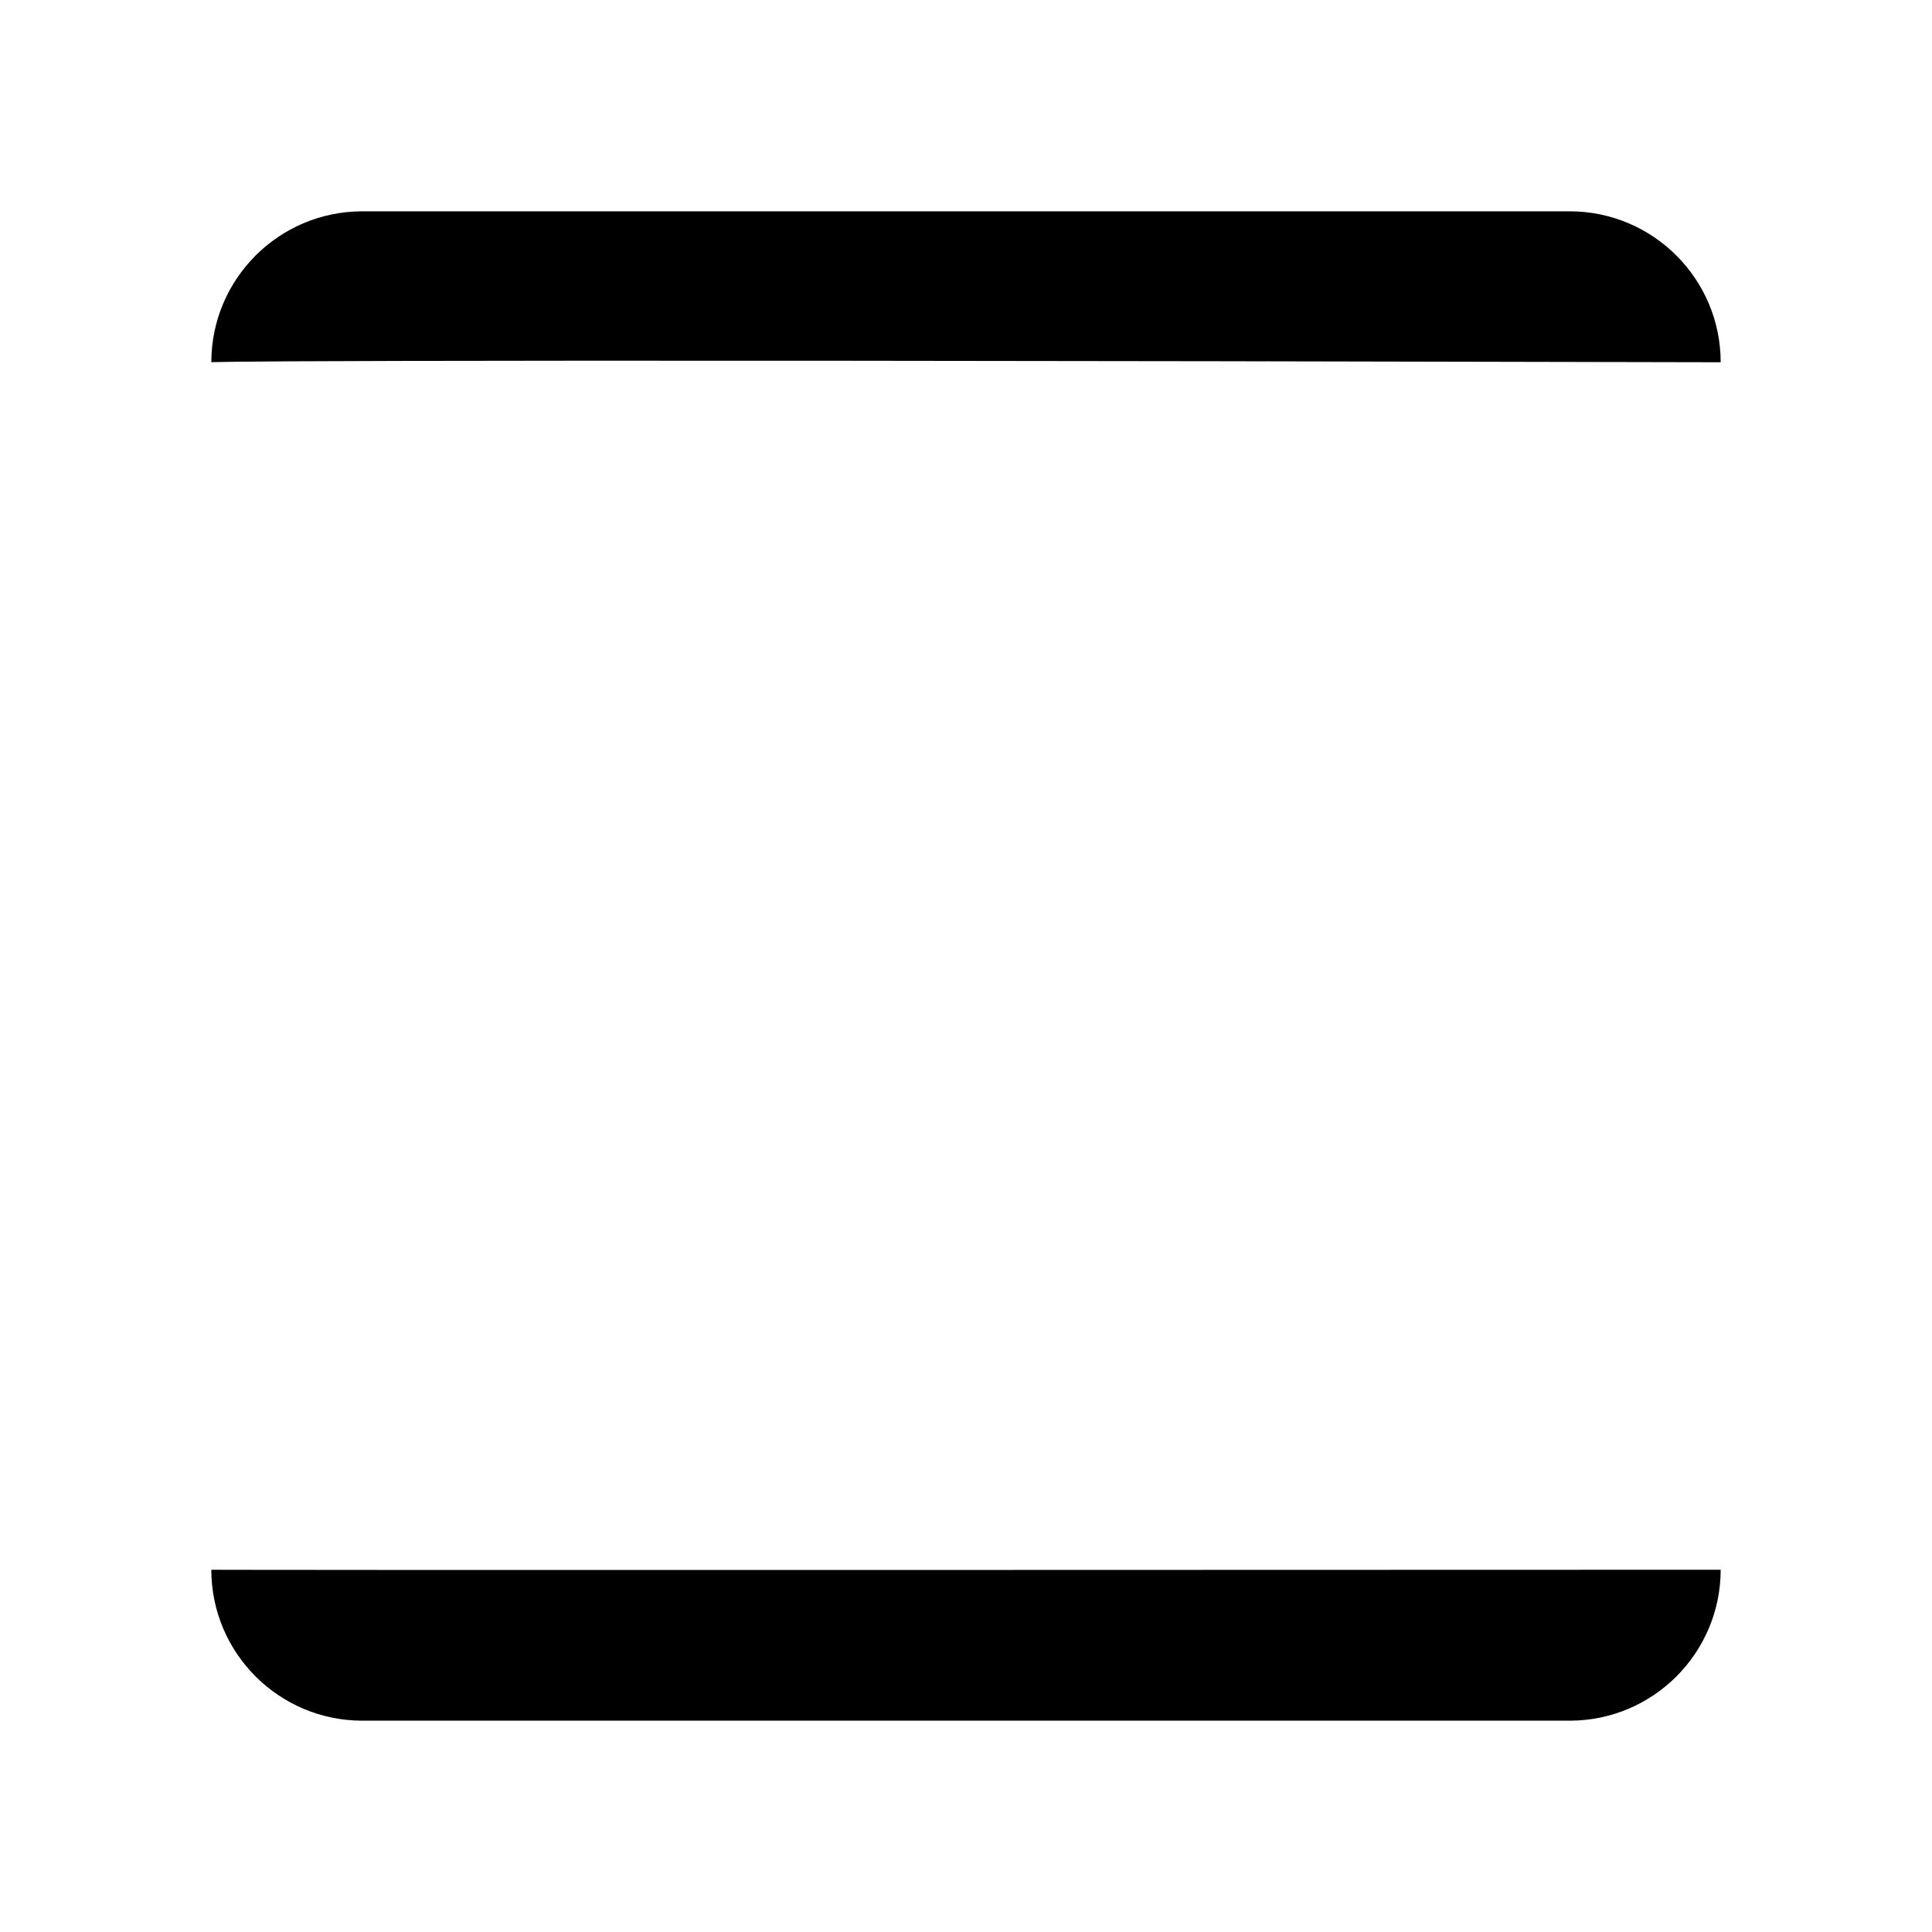
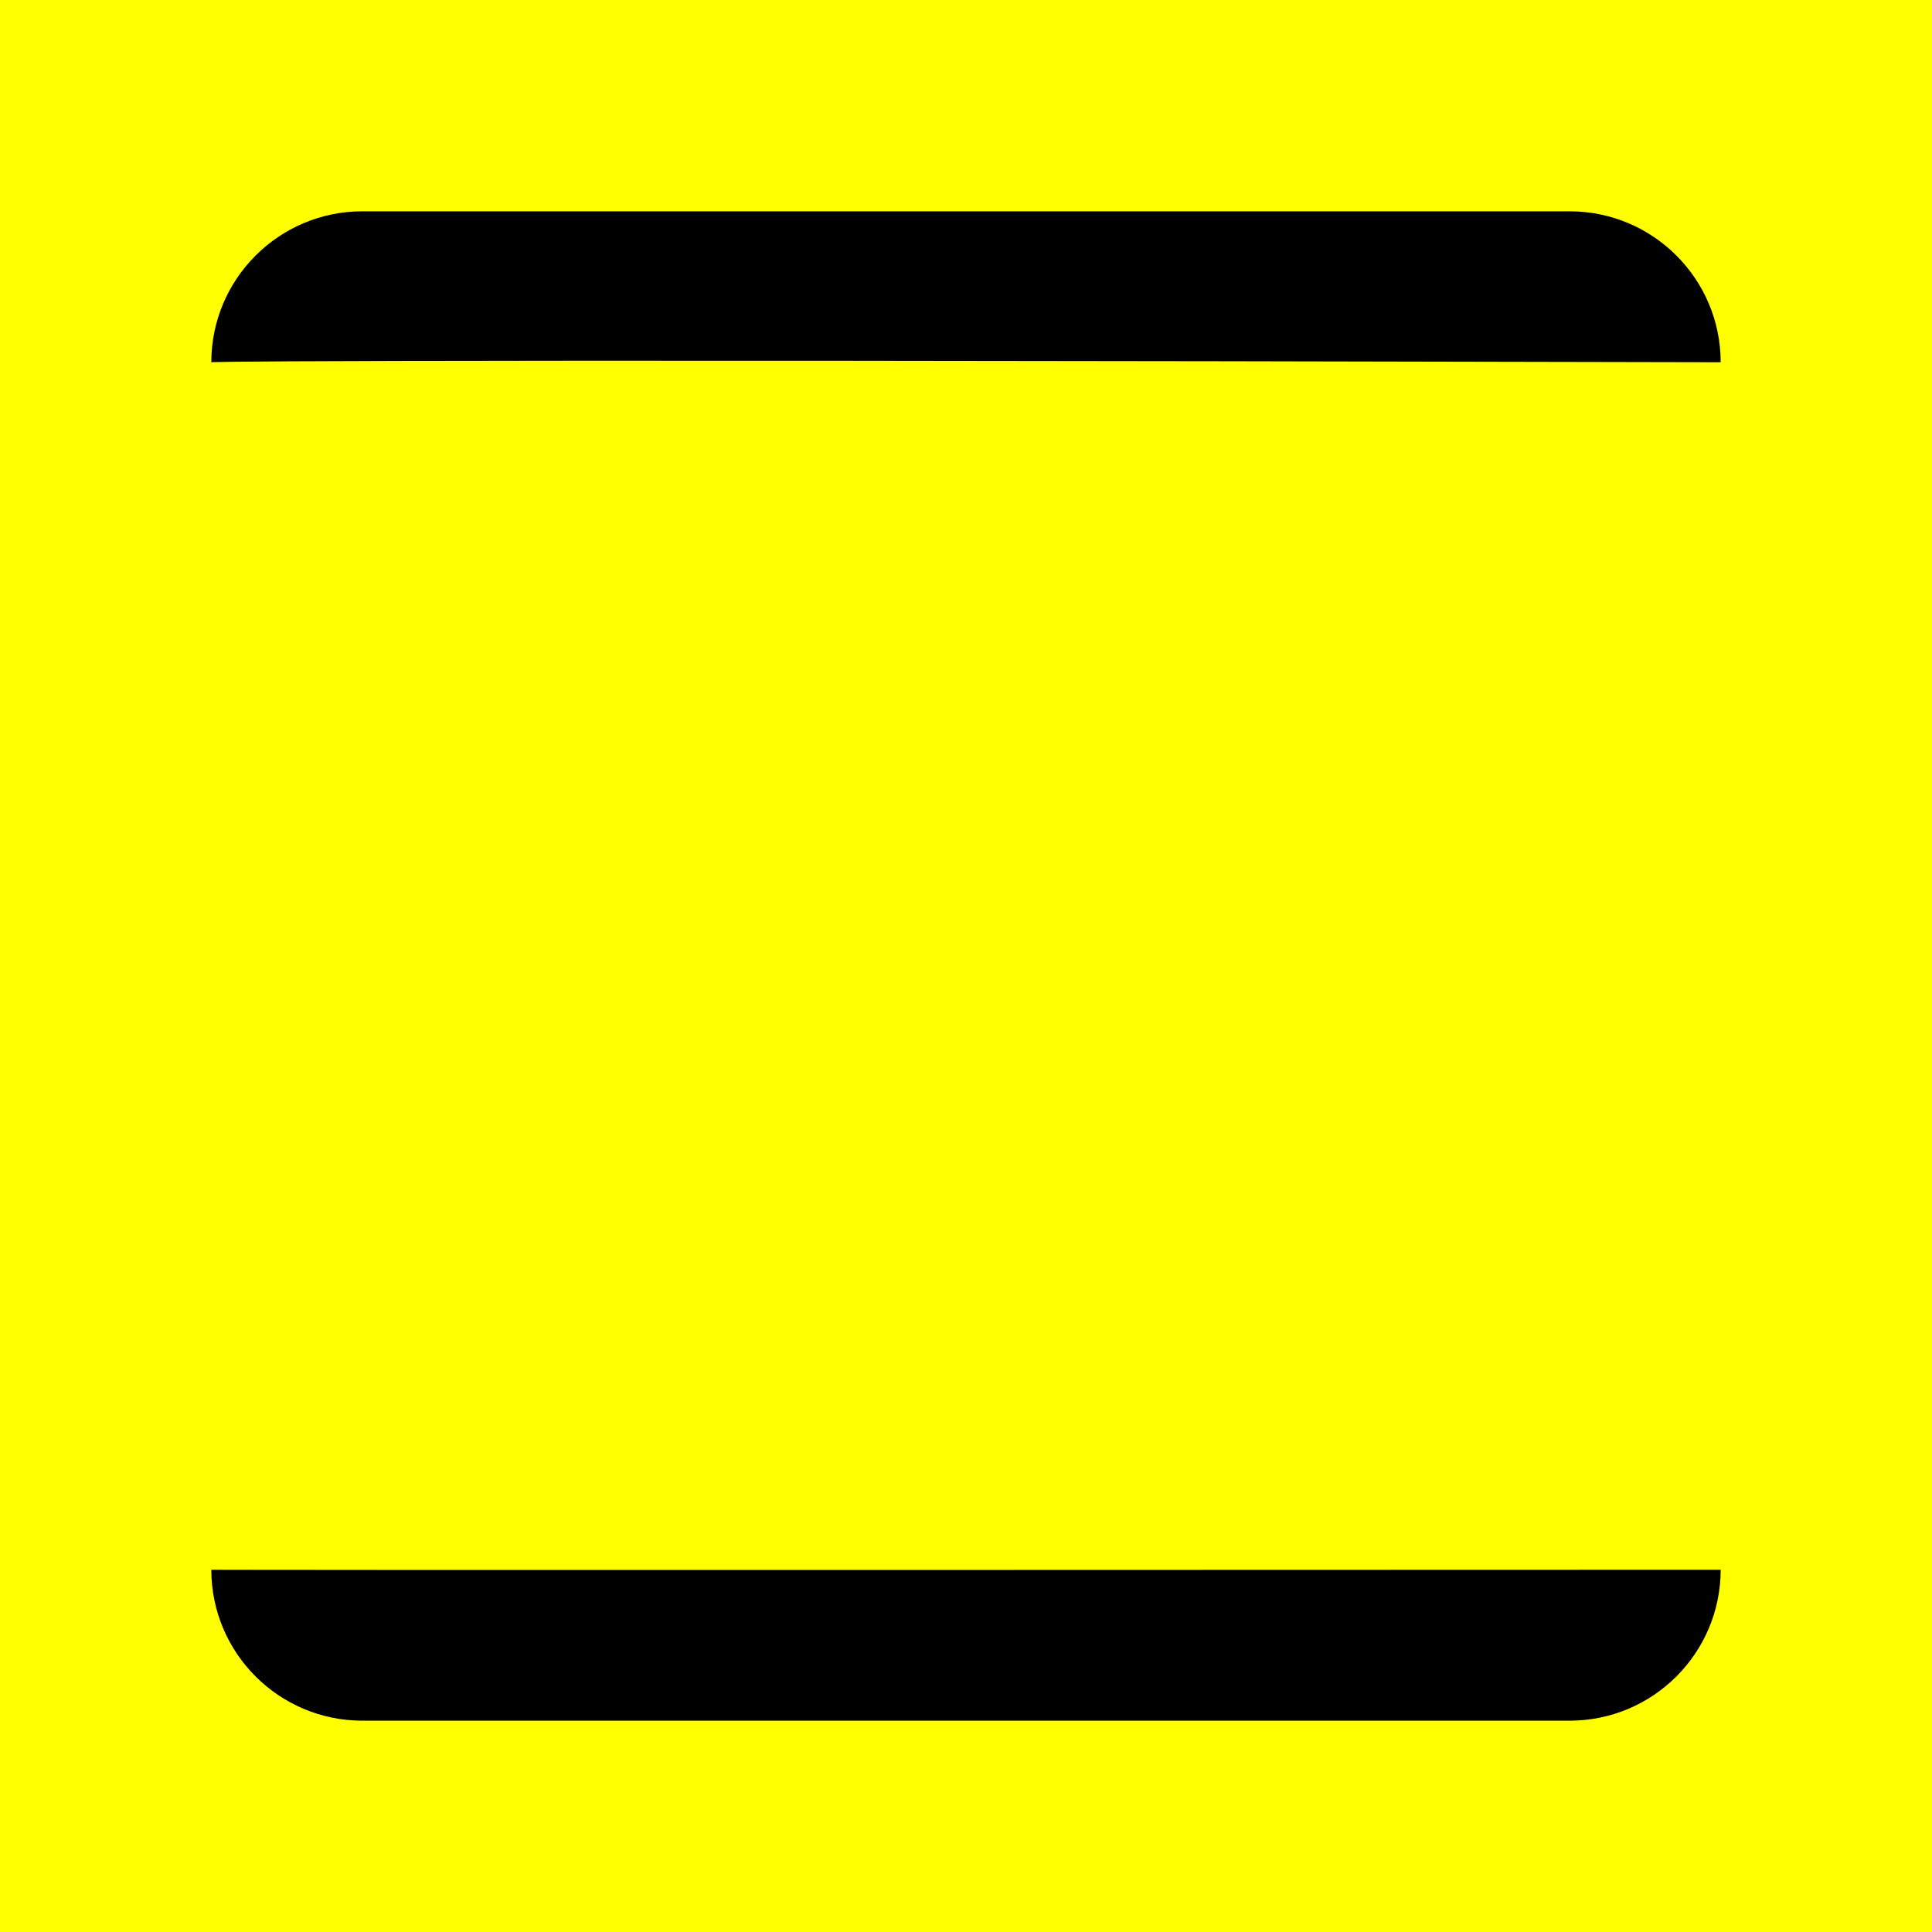
<svg xmlns="http://www.w3.org/2000/svg" fill="#000000" width="800" height="800" viewBox="0 0 256 256" id="Flat" version="1.1">
  <defs id="defs1" />
+   <rect style="fill:#ffff00;stroke-width:0.325" id="rect1" width="260.884" height="259.49" x="-2.455" y="-1.83" />
  <path d="M 48,228 C 36.959,227.988 28.012,219.041 28,208 V 48 c 0.012,-11.041 8.959,-19.988 20,-20 0,0 0.035,-0.184 0,200 z" id="path1" style="display:none" />
  <path d="M 208,228 H 48 c -11.041,-0.013 -19.988,-8.959 -20,-20 0,0 -0.169,0.075 200,0 -0.013,11.041 -8.959,19.988 -20,20 z" id="path2" style="display:inline" />
  <path d="m 208,228 c 0,0 -0.002,0.264 0,-200 11.041,0.012 19.988,8.959 20,20 v 160 c -0.013,11.041 -8.959,19.988 -20,20 z" id="path3" style="display:none" />
  <path d="M 28,48 C 28.012,36.959 36.959,28.012 48,28 h 160 c 11.041,0.012 19.988,8.959 20,20 C 27.916,47.534 28,48 28,48 Z" id="path4" style="display:inline" />
</svg>
